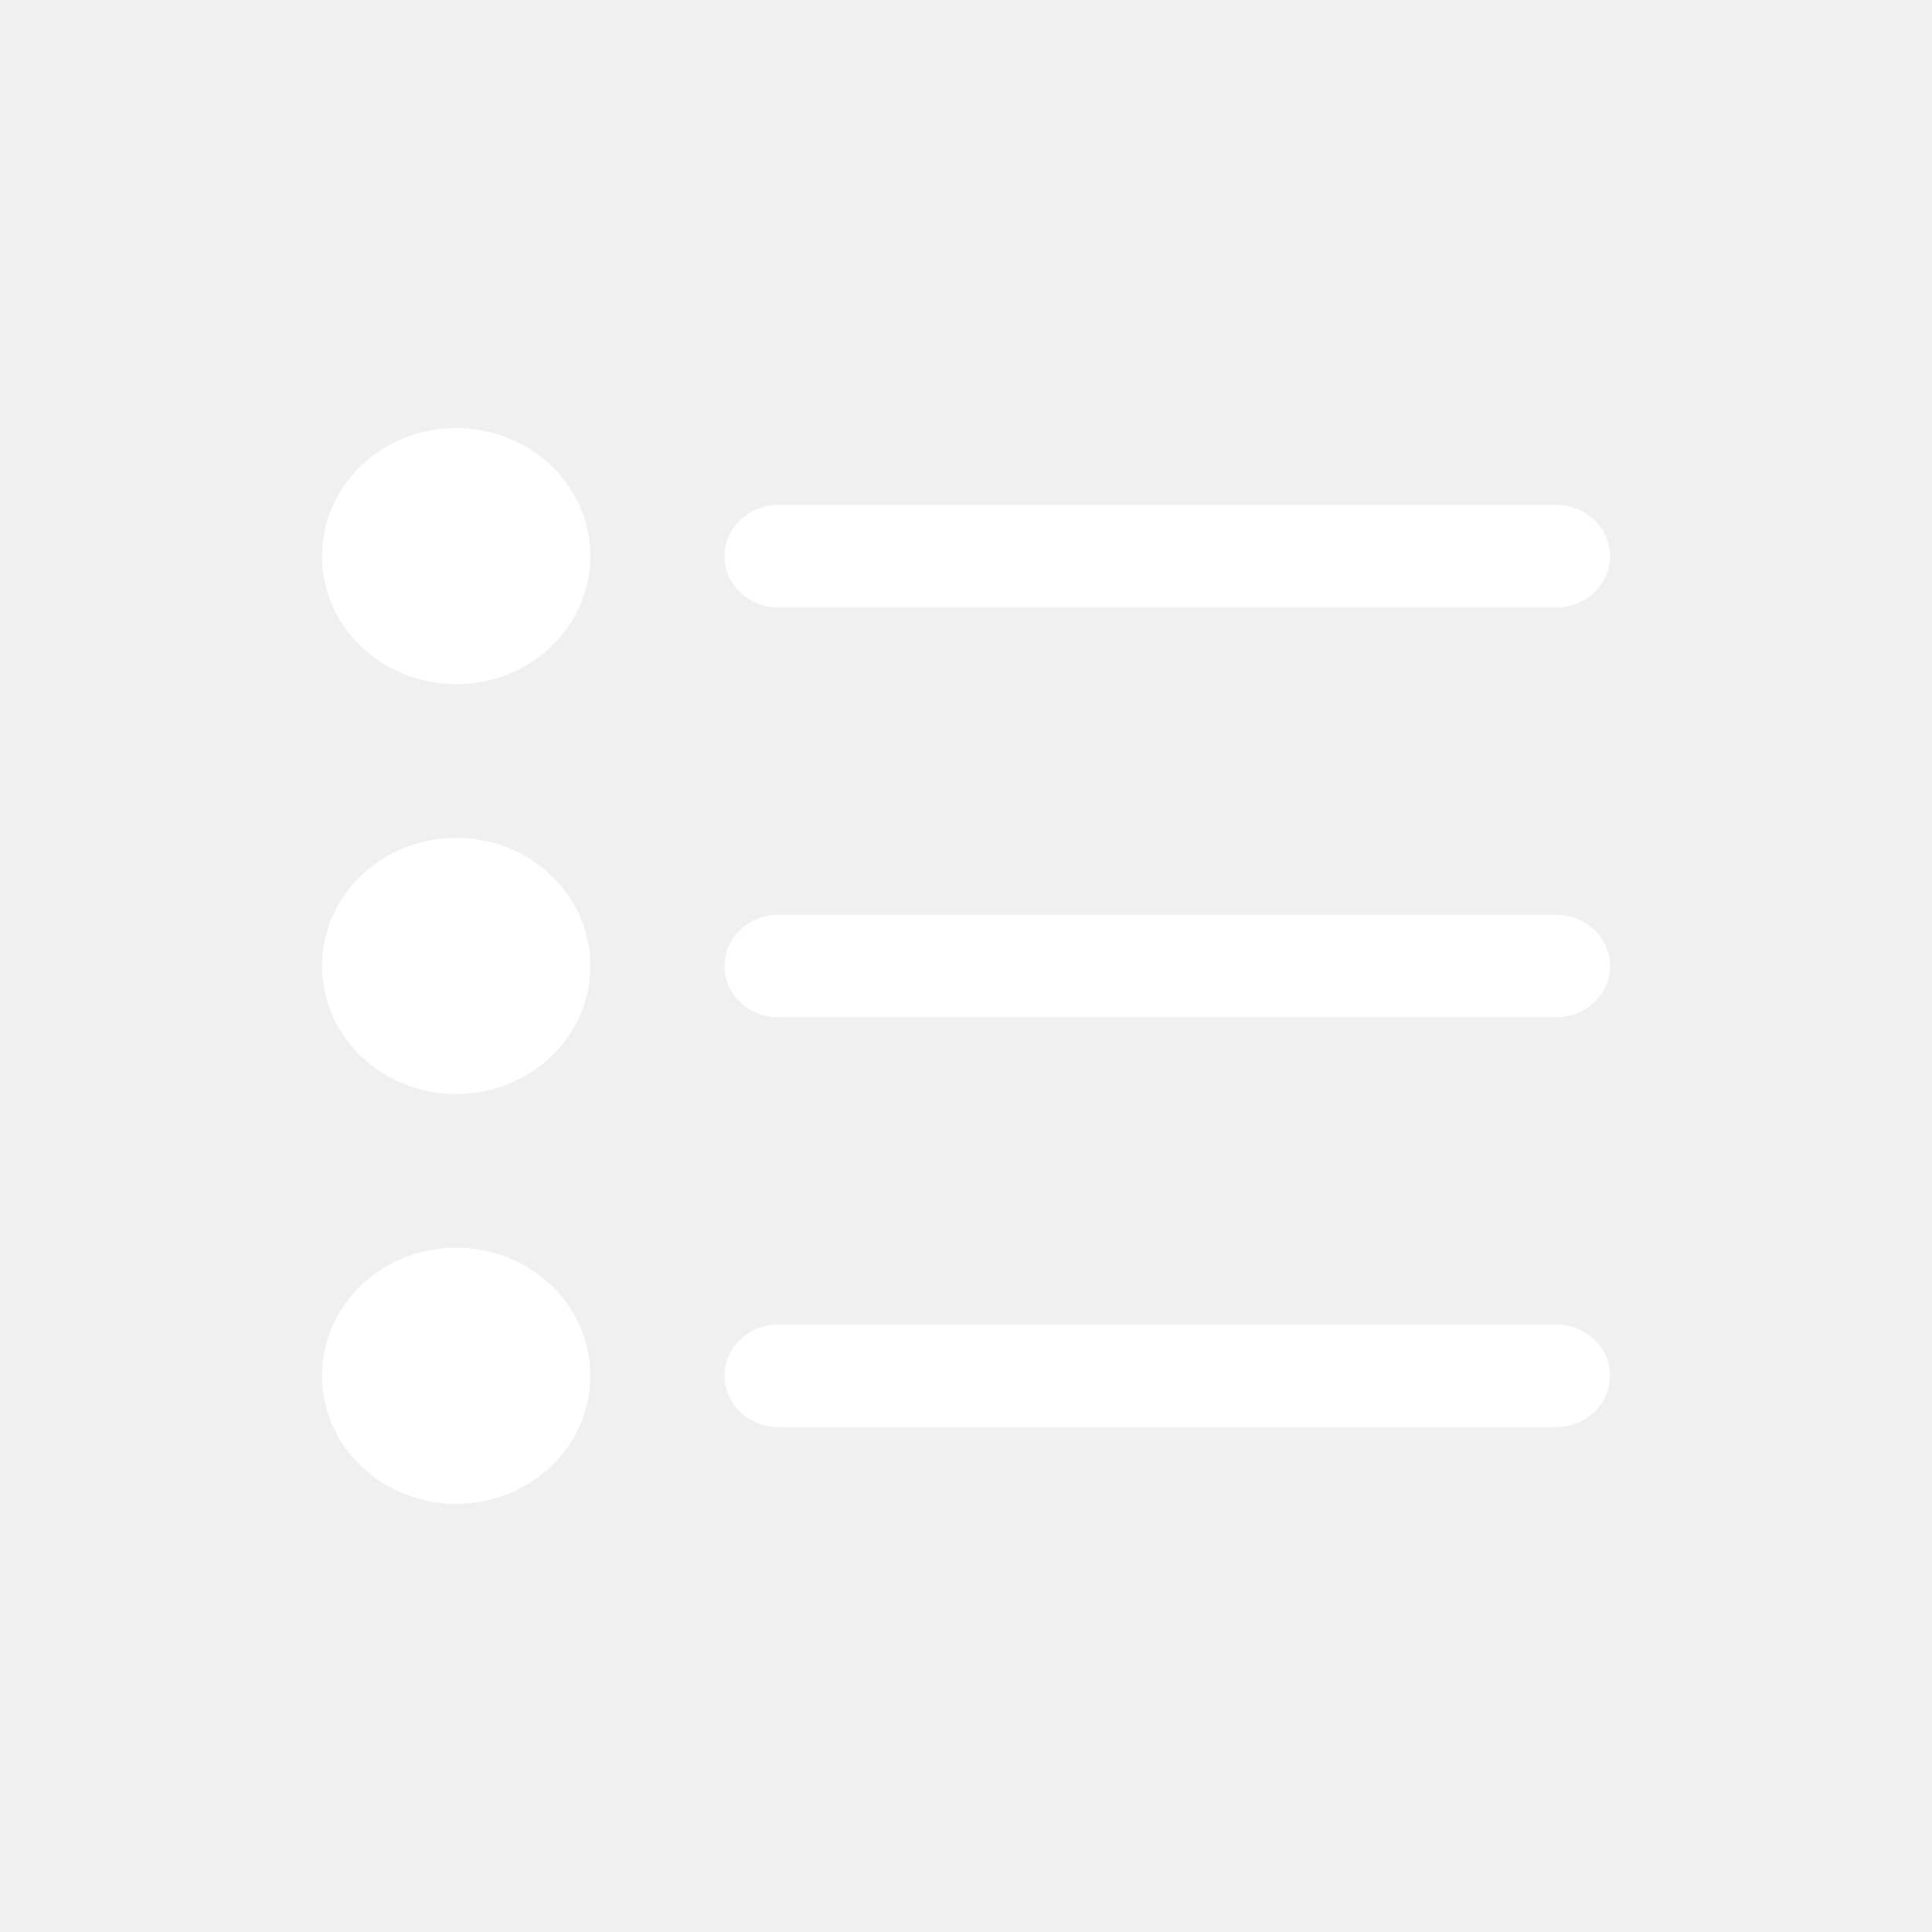
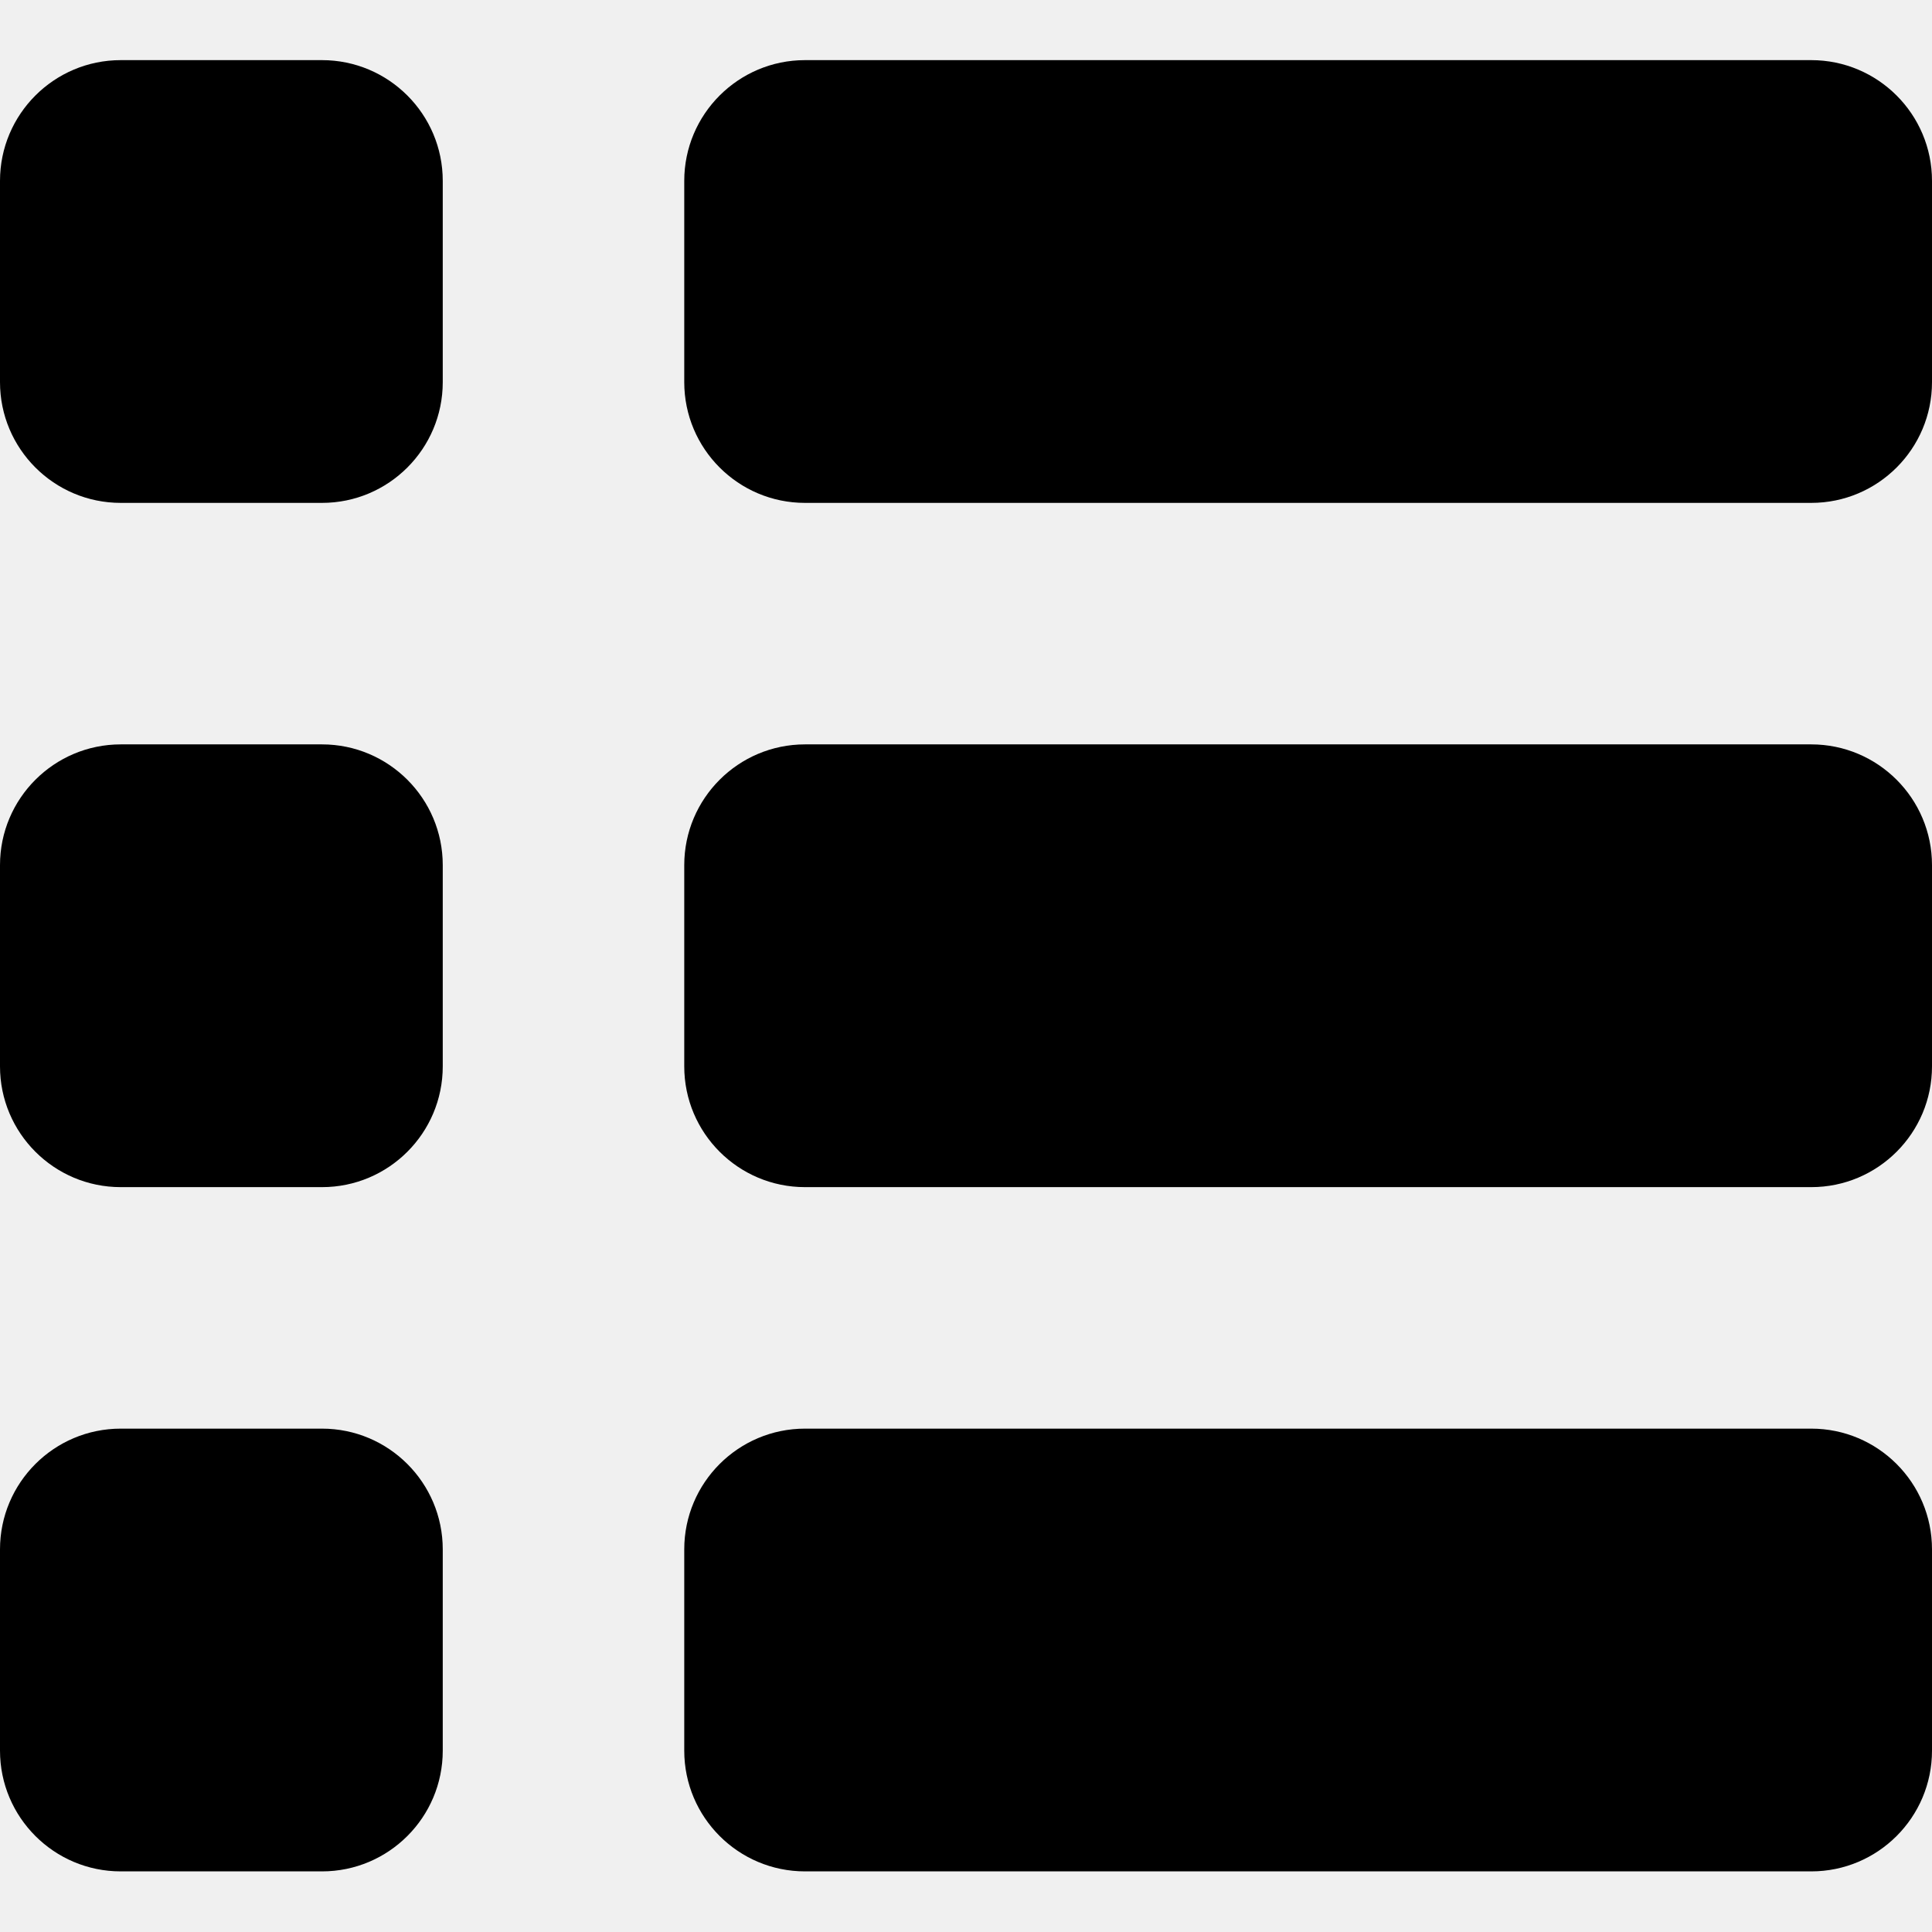
- <svg xmlns="http://www.w3.org/2000/svg" width="24px" height="24px" viewBox="0 0 24 24" version="1.1">
-   <g id="Nov-22,-2018" stroke="none" stroke-width="1" fill="none" fill-rule="evenodd">
-     <g id="list-bullets" transform="translate(4, 5)" fill="#FFFFFF">
-       <ellipse id="Oval" cx="1.667" cy="1.908" rx="1.667" ry="1.591" />
-       <path d="M5.667,2.545 L15.333,2.545 C15.702,2.545 16,2.261 16,1.909 C16,1.558 15.702,1.273 15.333,1.273 L5.667,1.273 C5.298,1.273 5,1.558 5,1.909 C5,2.261 5.298,2.545 5.667,2.545 Z" id="Path" />
-       <ellipse id="Oval" cx="1.667" cy="6.999" rx="1.667" ry="1.591" />
-       <path d="M15.333,6.364 L5.667,6.364 C5.298,6.364 5,6.649 5,7 C5,7.351 5.298,7.636 5.667,7.636 L15.333,7.636 C15.702,7.636 16,7.351 16,7 C16,6.649 15.702,6.364 15.333,6.364 Z" id="Path" />
-       <ellipse id="Oval" cx="1.667" cy="12.09" rx="1.667" ry="1.591" />
-       <path d="M15.333,11.455 L5.667,11.455 C5.298,11.455 5,11.739 5,12.091 C5,12.442 5.298,12.727 5.667,12.727 L15.333,12.727 C15.702,12.727 16,12.442 16,12.091 C16,11.739 15.702,11.455 15.333,11.455 Z" id="Path" />
-     </g>
-   </g>
+ <svg xmlns="http://www.w3.org/2000/svg" width="24" height="24" viewBox="0 0 24 24" fill="none">
+   <path d="M4 0.747H1.5C0.672 0.747 0 1.419 0 2.247V4.747C0 5.575 0.672 6.247 1.5 6.247H4C4.828 6.247 5.5 5.575 5.5 4.747V2.247C5.5 1.419 4.828 0.747 4 0.747Z" fill="black" />
+   <path d="M4 9.247H1.5C0.672 9.247 0 9.919 0 10.747V13.247C0 14.075 0.672 14.747 1.5 14.747H4C4.828 14.747 5.5 14.075 5.5 13.247V10.747C5.5 9.919 4.828 9.247 4 9.247Z" fill="black" />
+   <path d="M4 17.747H1.5C0.672 17.747 0 18.419 0 19.247V21.747C0 22.575 0.672 23.247 1.5 23.247H4C4.828 23.247 5.5 22.575 5.5 21.747V19.247C5.5 18.419 4.828 17.747 4 17.747Z" fill="black" />
+   <path d="M22.5 0.747H10C9.172 0.747 8.5 1.419 8.5 2.247V4.747C8.5 5.575 9.172 6.247 10 6.247H22.5C23.328 6.247 24 5.575 24 4.747V2.247C24 1.419 23.328 0.747 22.5 0.747Z" fill="black" />
+   <path d="M22.5 9.247H10C9.172 9.247 8.5 9.919 8.5 10.747V13.247C8.5 14.075 9.172 14.747 10 14.747H22.5C23.328 14.747 24 14.075 24 13.247V10.747C24 9.919 23.328 9.247 22.5 9.247Z" fill="black" />
+   <path d="M22.5 17.747H10C9.172 17.747 8.5 18.419 8.5 19.247V21.747C8.5 22.575 9.172 23.247 10 23.247H22.5C23.328 23.247 24 22.575 24 21.747V19.247C24 18.419 23.328 17.747 22.5 17.747Z" fill="black" />
</svg>
